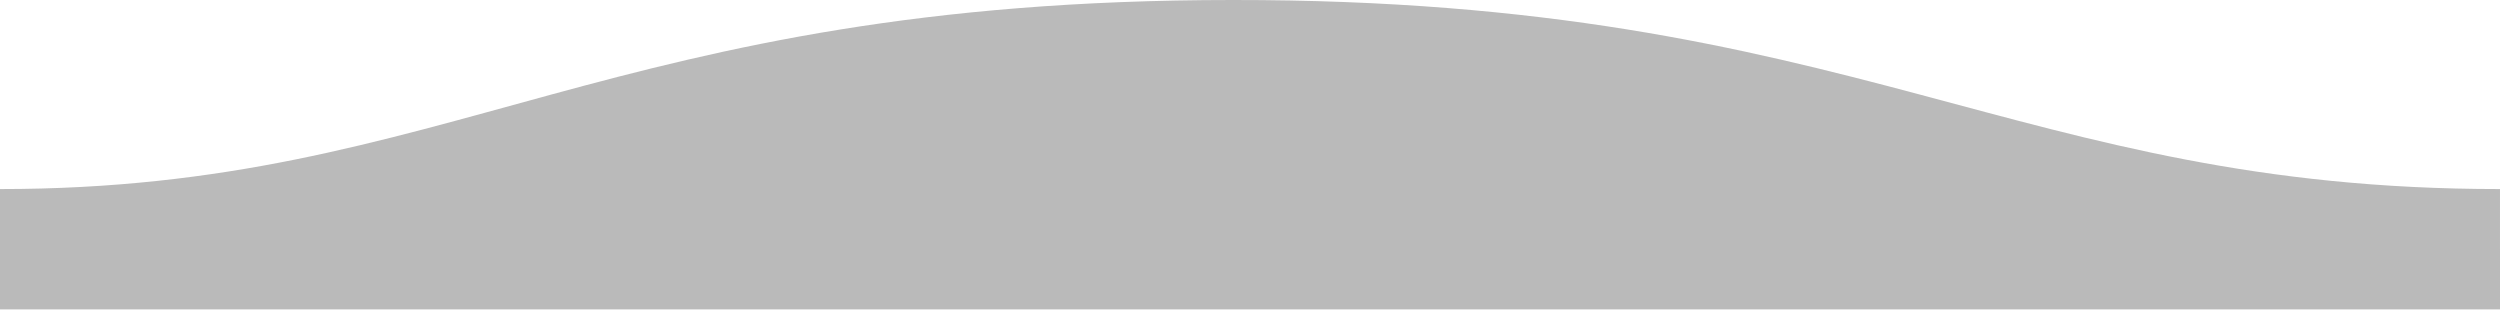
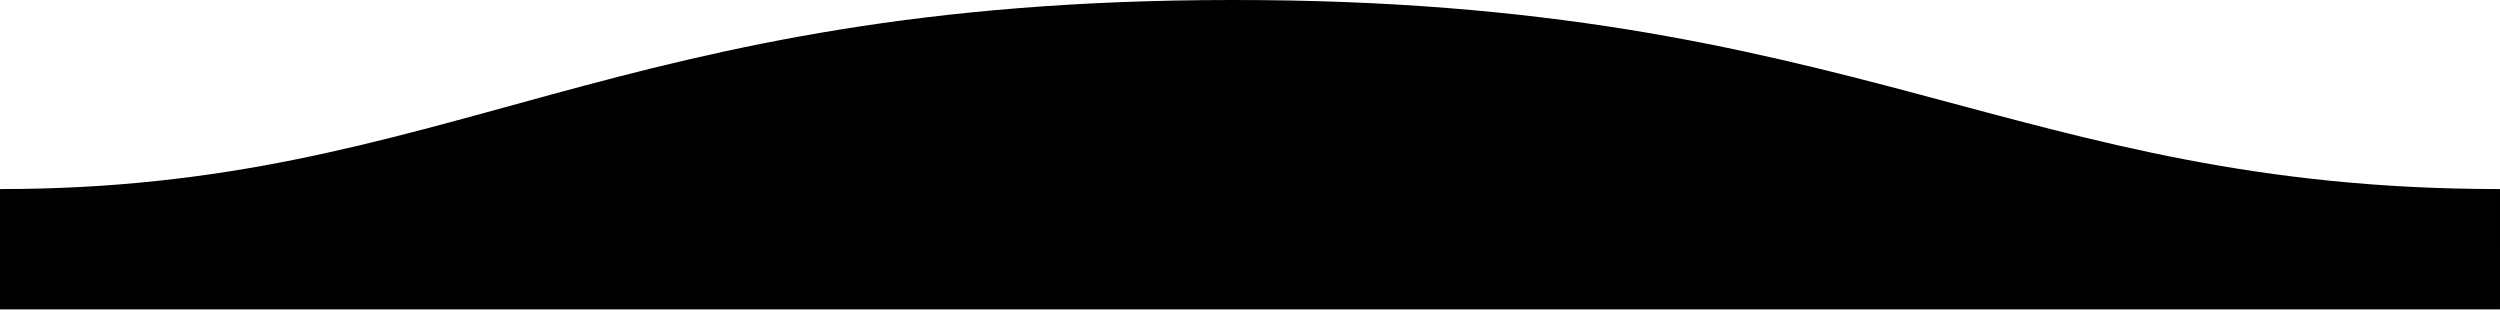
<svg xmlns="http://www.w3.org/2000/svg" width="1600" height="198">
  <defs>
    <linearGradient id="a" x1="50%" x2="50%" y1="-10.959%" y2="100%">
      <stop stop-color="#57BBC1" stop-opacity=".25" offset="0%" />
      <stop stop-color="#015871" offset="100%" />
    </linearGradient>
  </defs>
-   <path fill="#00000045" fill-rule="evenodd" d="M.005 121C311 121 409.898-.25 811 0c400 0 500 121 789 121v77H0s.005-48 .005-77z" transform="matrix(-1 0 0 1 1600 0)" />
+   <path fill="black" fill-rule="evenodd" d="M.005 121C311 121 409.898-.25 811 0c400 0 500 121 789 121v77H0s.005-48 .005-77z" transform="matrix(-1 0 0 1 1600 0)" />
</svg>
